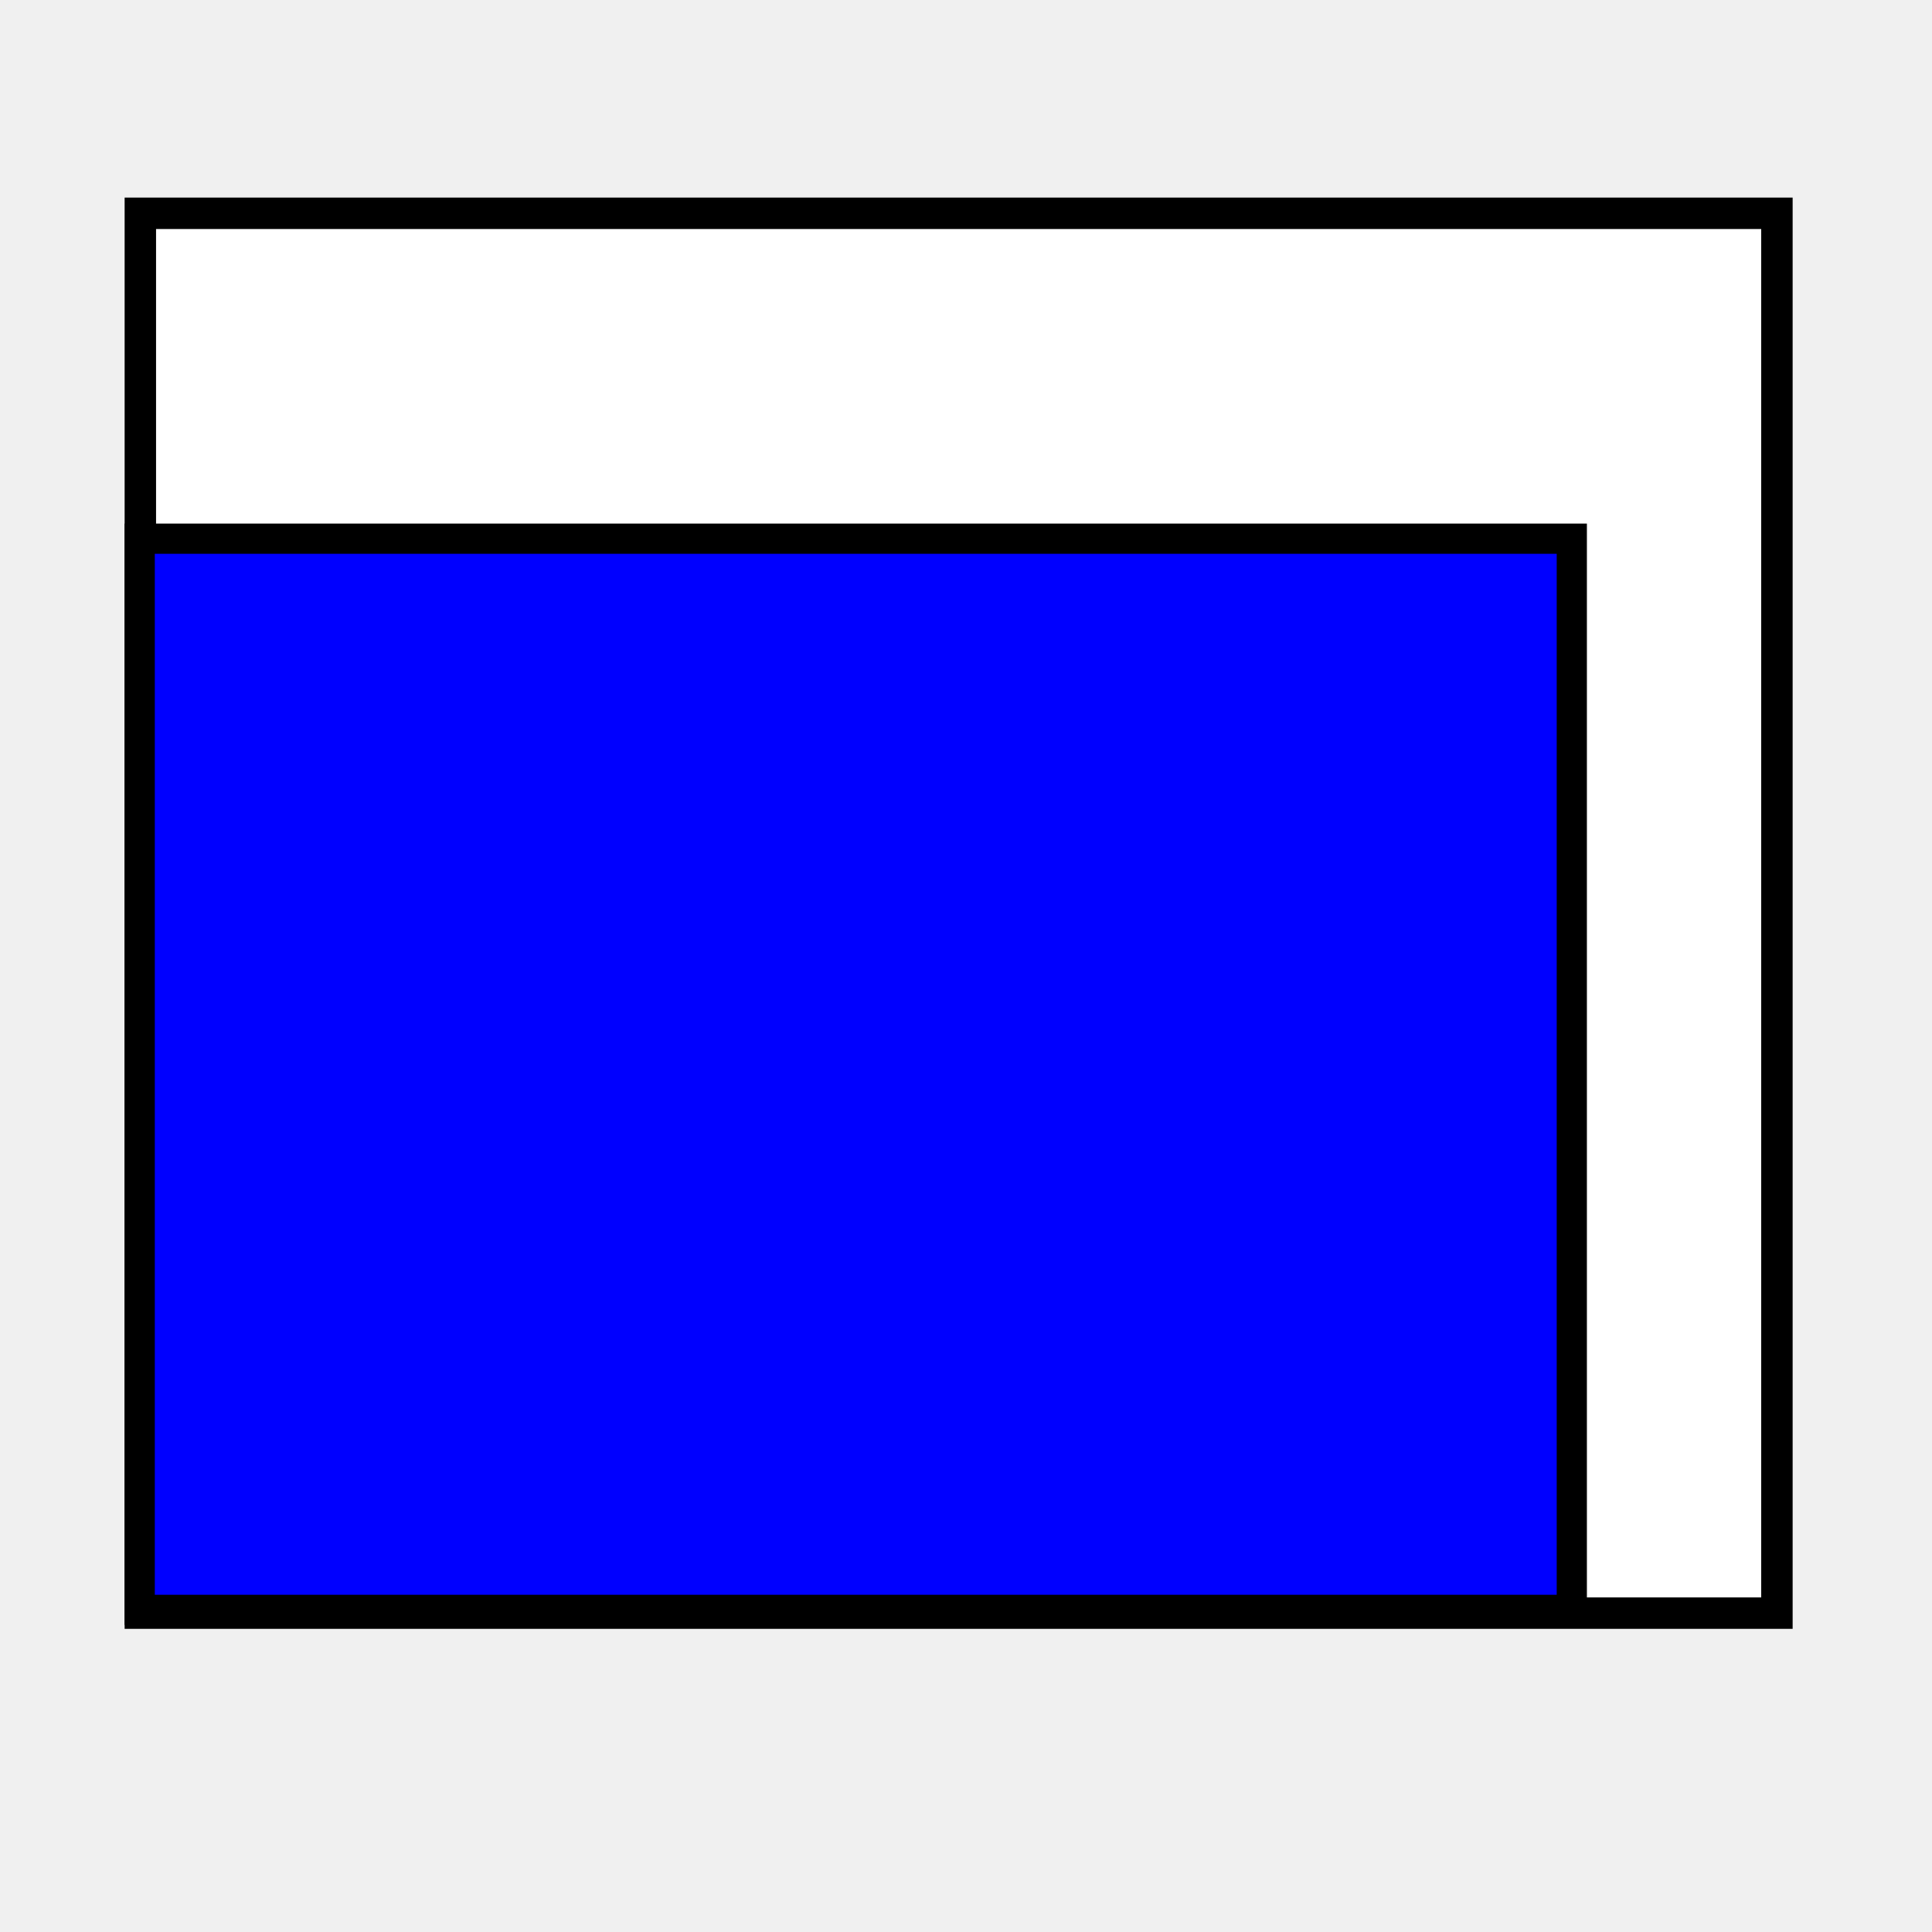
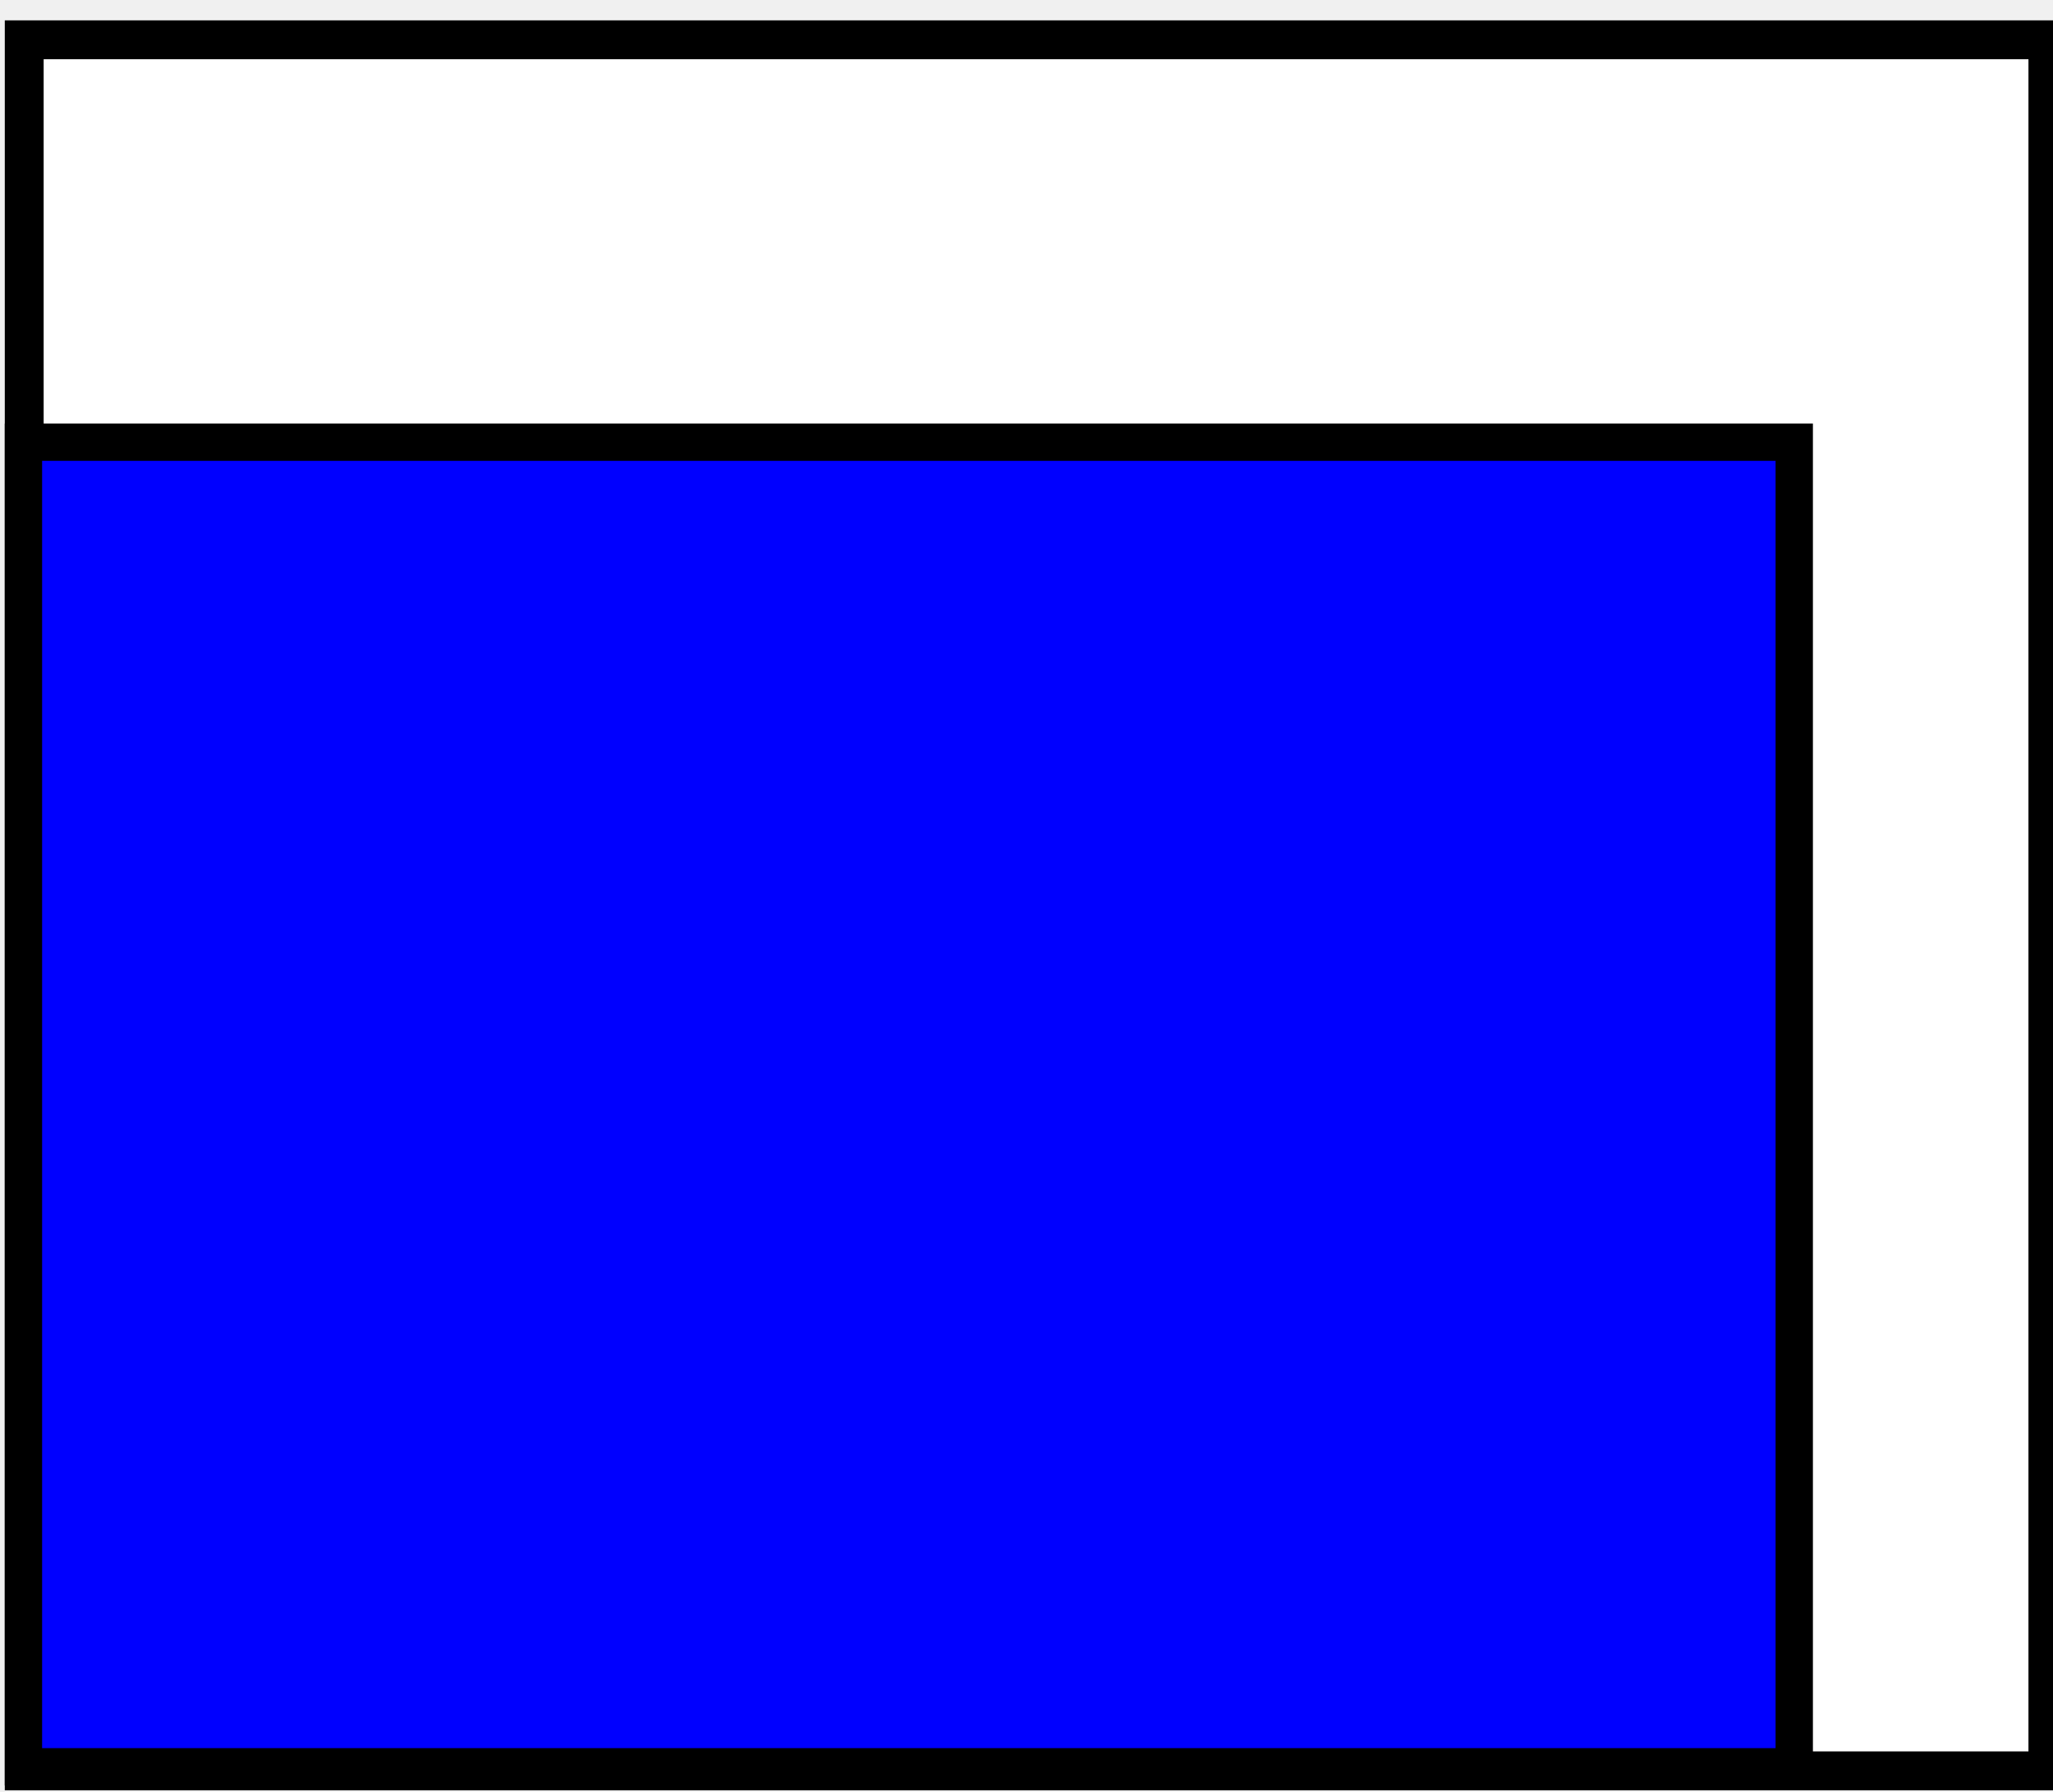
- <svg xmlns="http://www.w3.org/2000/svg" width="64px" height="64px" id="svg2383">
+ <svg xmlns="http://www.w3.org/2000/svg" width="55" height="48" id="svg2383" version="1.0">
  <defs id="defs2385">
    </defs>
  <g id="layer1">
-     <rect style="fill:#ffffff;fill-rule:evenodd;stroke:#000000;stroke-width:1.041px;stroke-linecap:butt;stroke-linejoin:miter;stroke-opacity:1" id="rect2415" width="54.214" height="46.371" x="4.649" y="7.066" />
-     <rect style="fill:#0000ff;fill-rule:evenodd;stroke:#000000;stroke-width:1px;stroke-linecap:butt;stroke-linejoin:miter;stroke-opacity:1" id="rect2417" width="47.44" height="35.484" x="4.628" y="17.845" />
+     <rect style="fill:#ffffff;fill-rule:evenodd;stroke:#000000;stroke-width:1.041px;stroke-linecap:butt;stroke-linejoin:miter;stroke-opacity:1" id="rect2415" width="54.214" height="46.371" x="0.649" y="1.066" />
+     <rect style="fill:#0000ff;fill-rule:evenodd;stroke:#000000;stroke-width:1px;stroke-linecap:butt;stroke-linejoin:miter;stroke-opacity:1" id="rect2417" width="47.44" height="35.484" x="0.628" y="11.845" />
  </g>
</svg>
